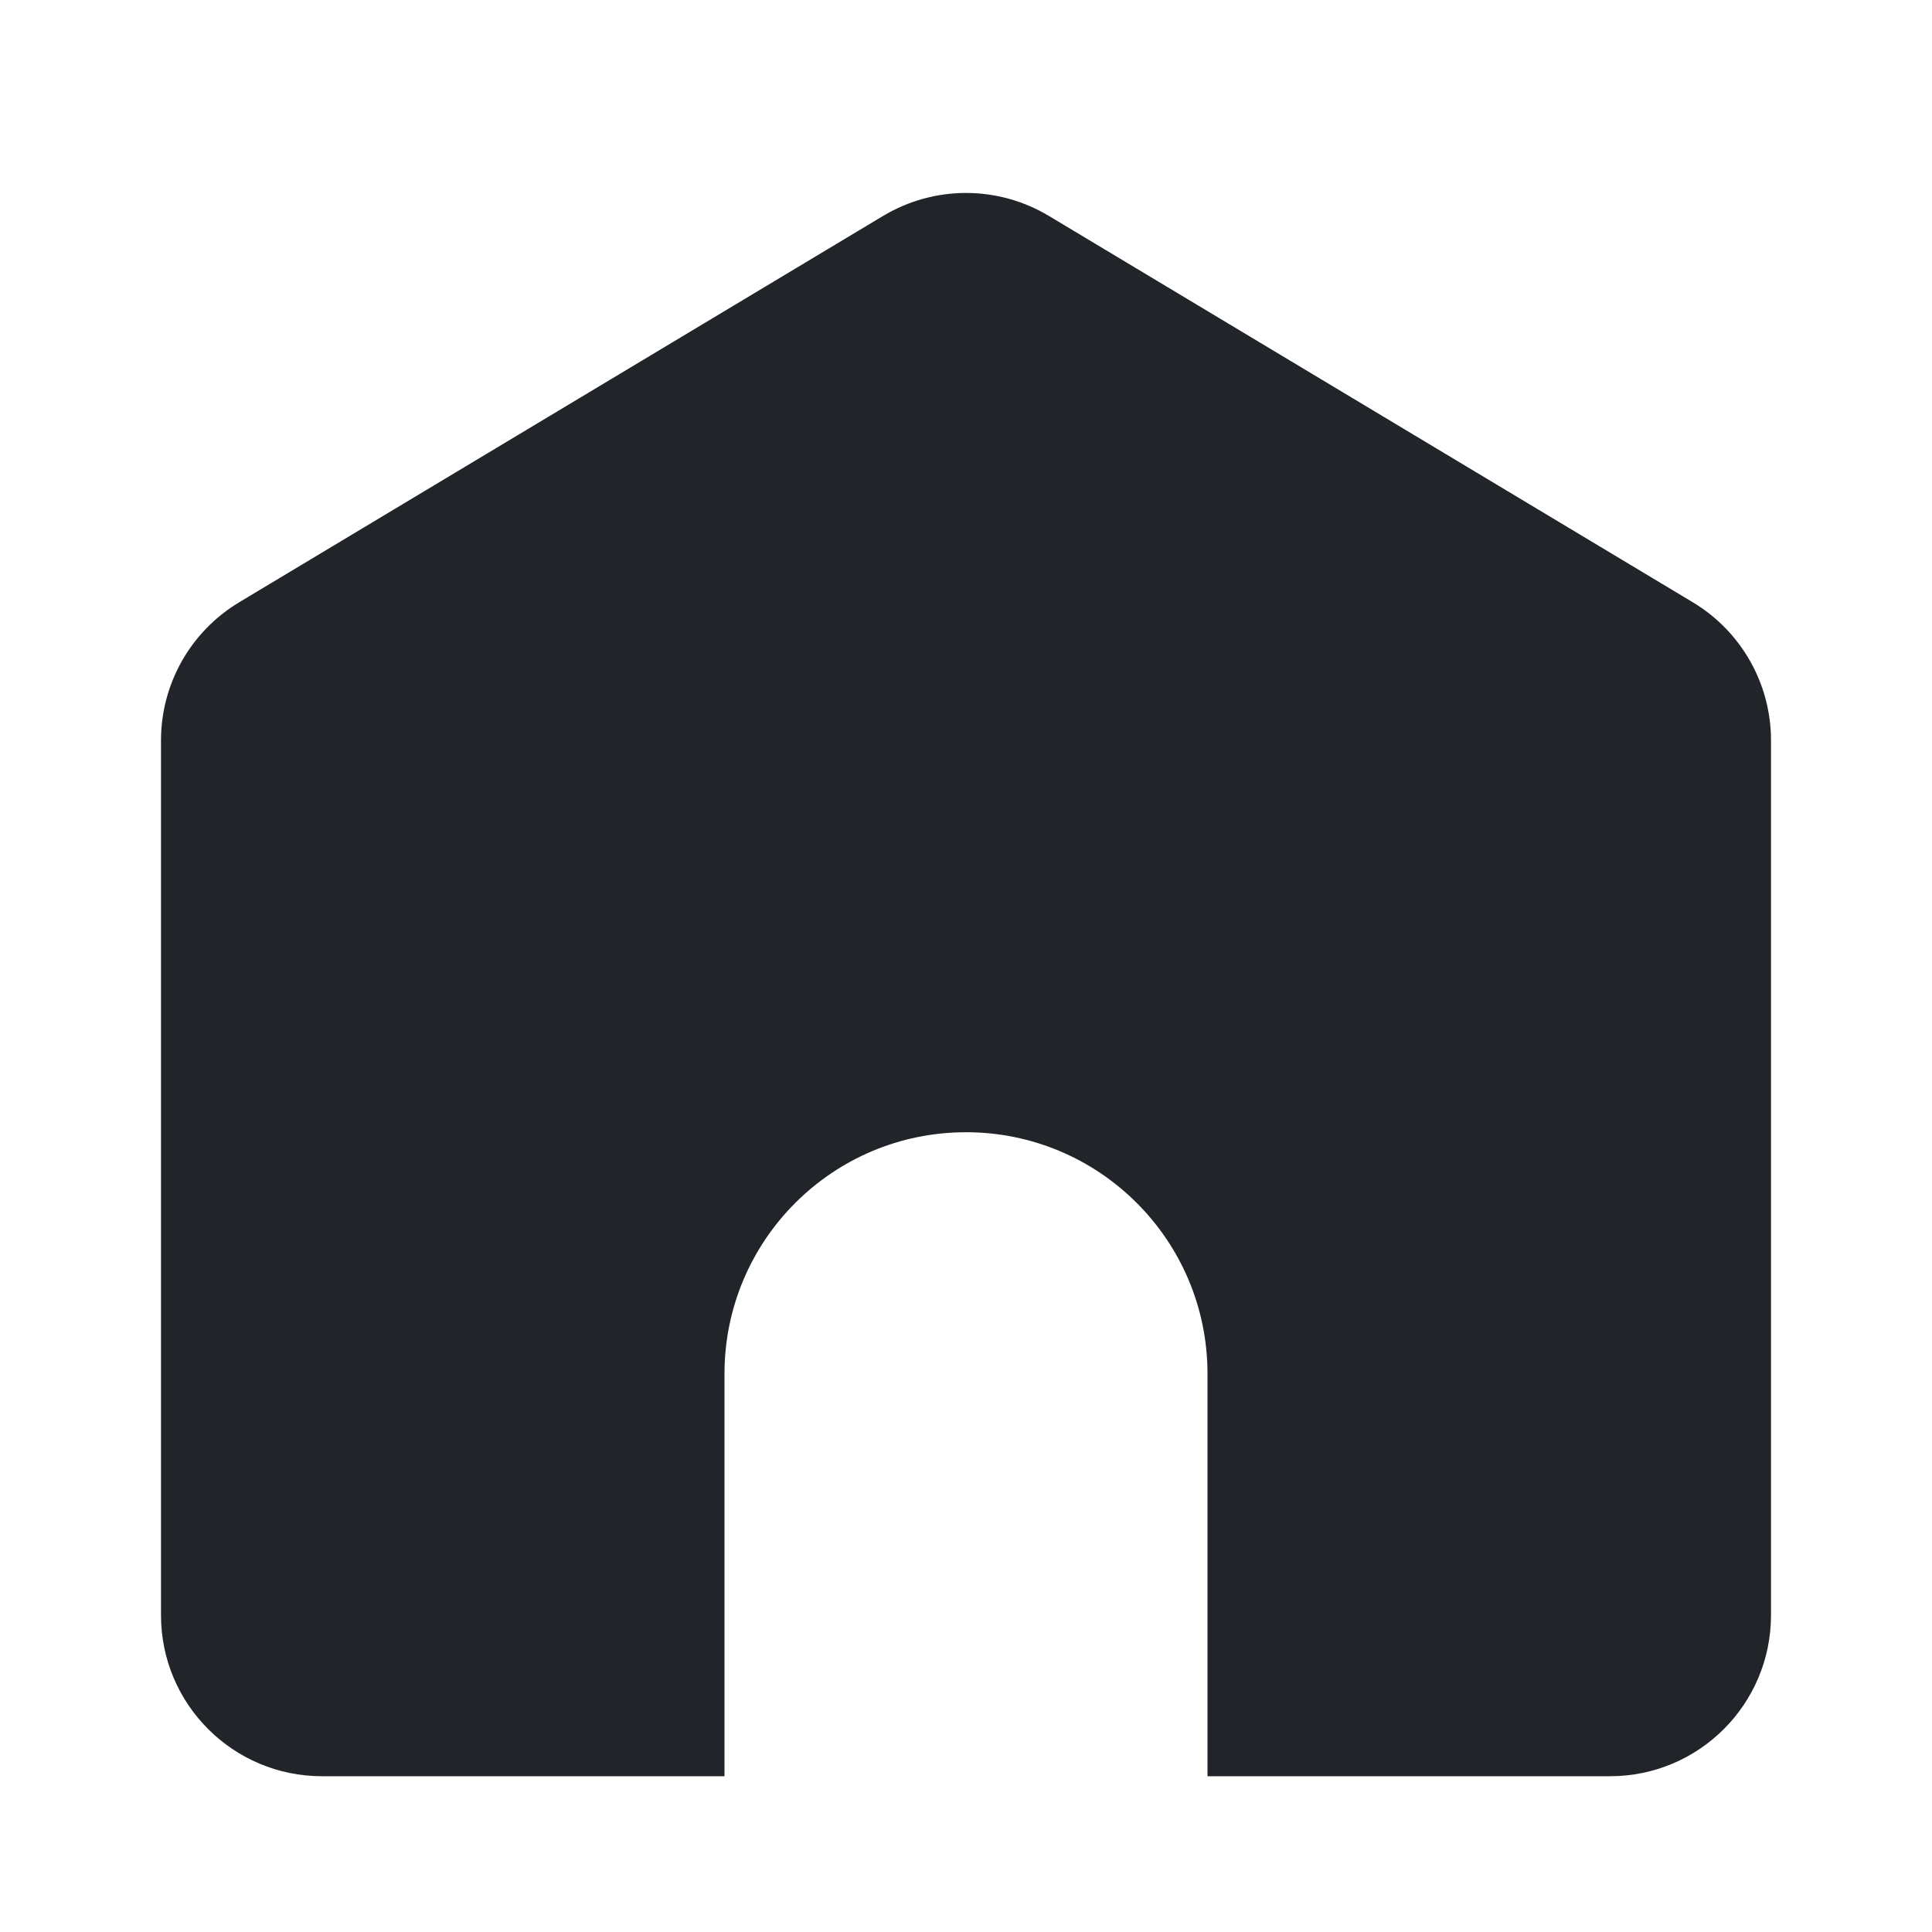
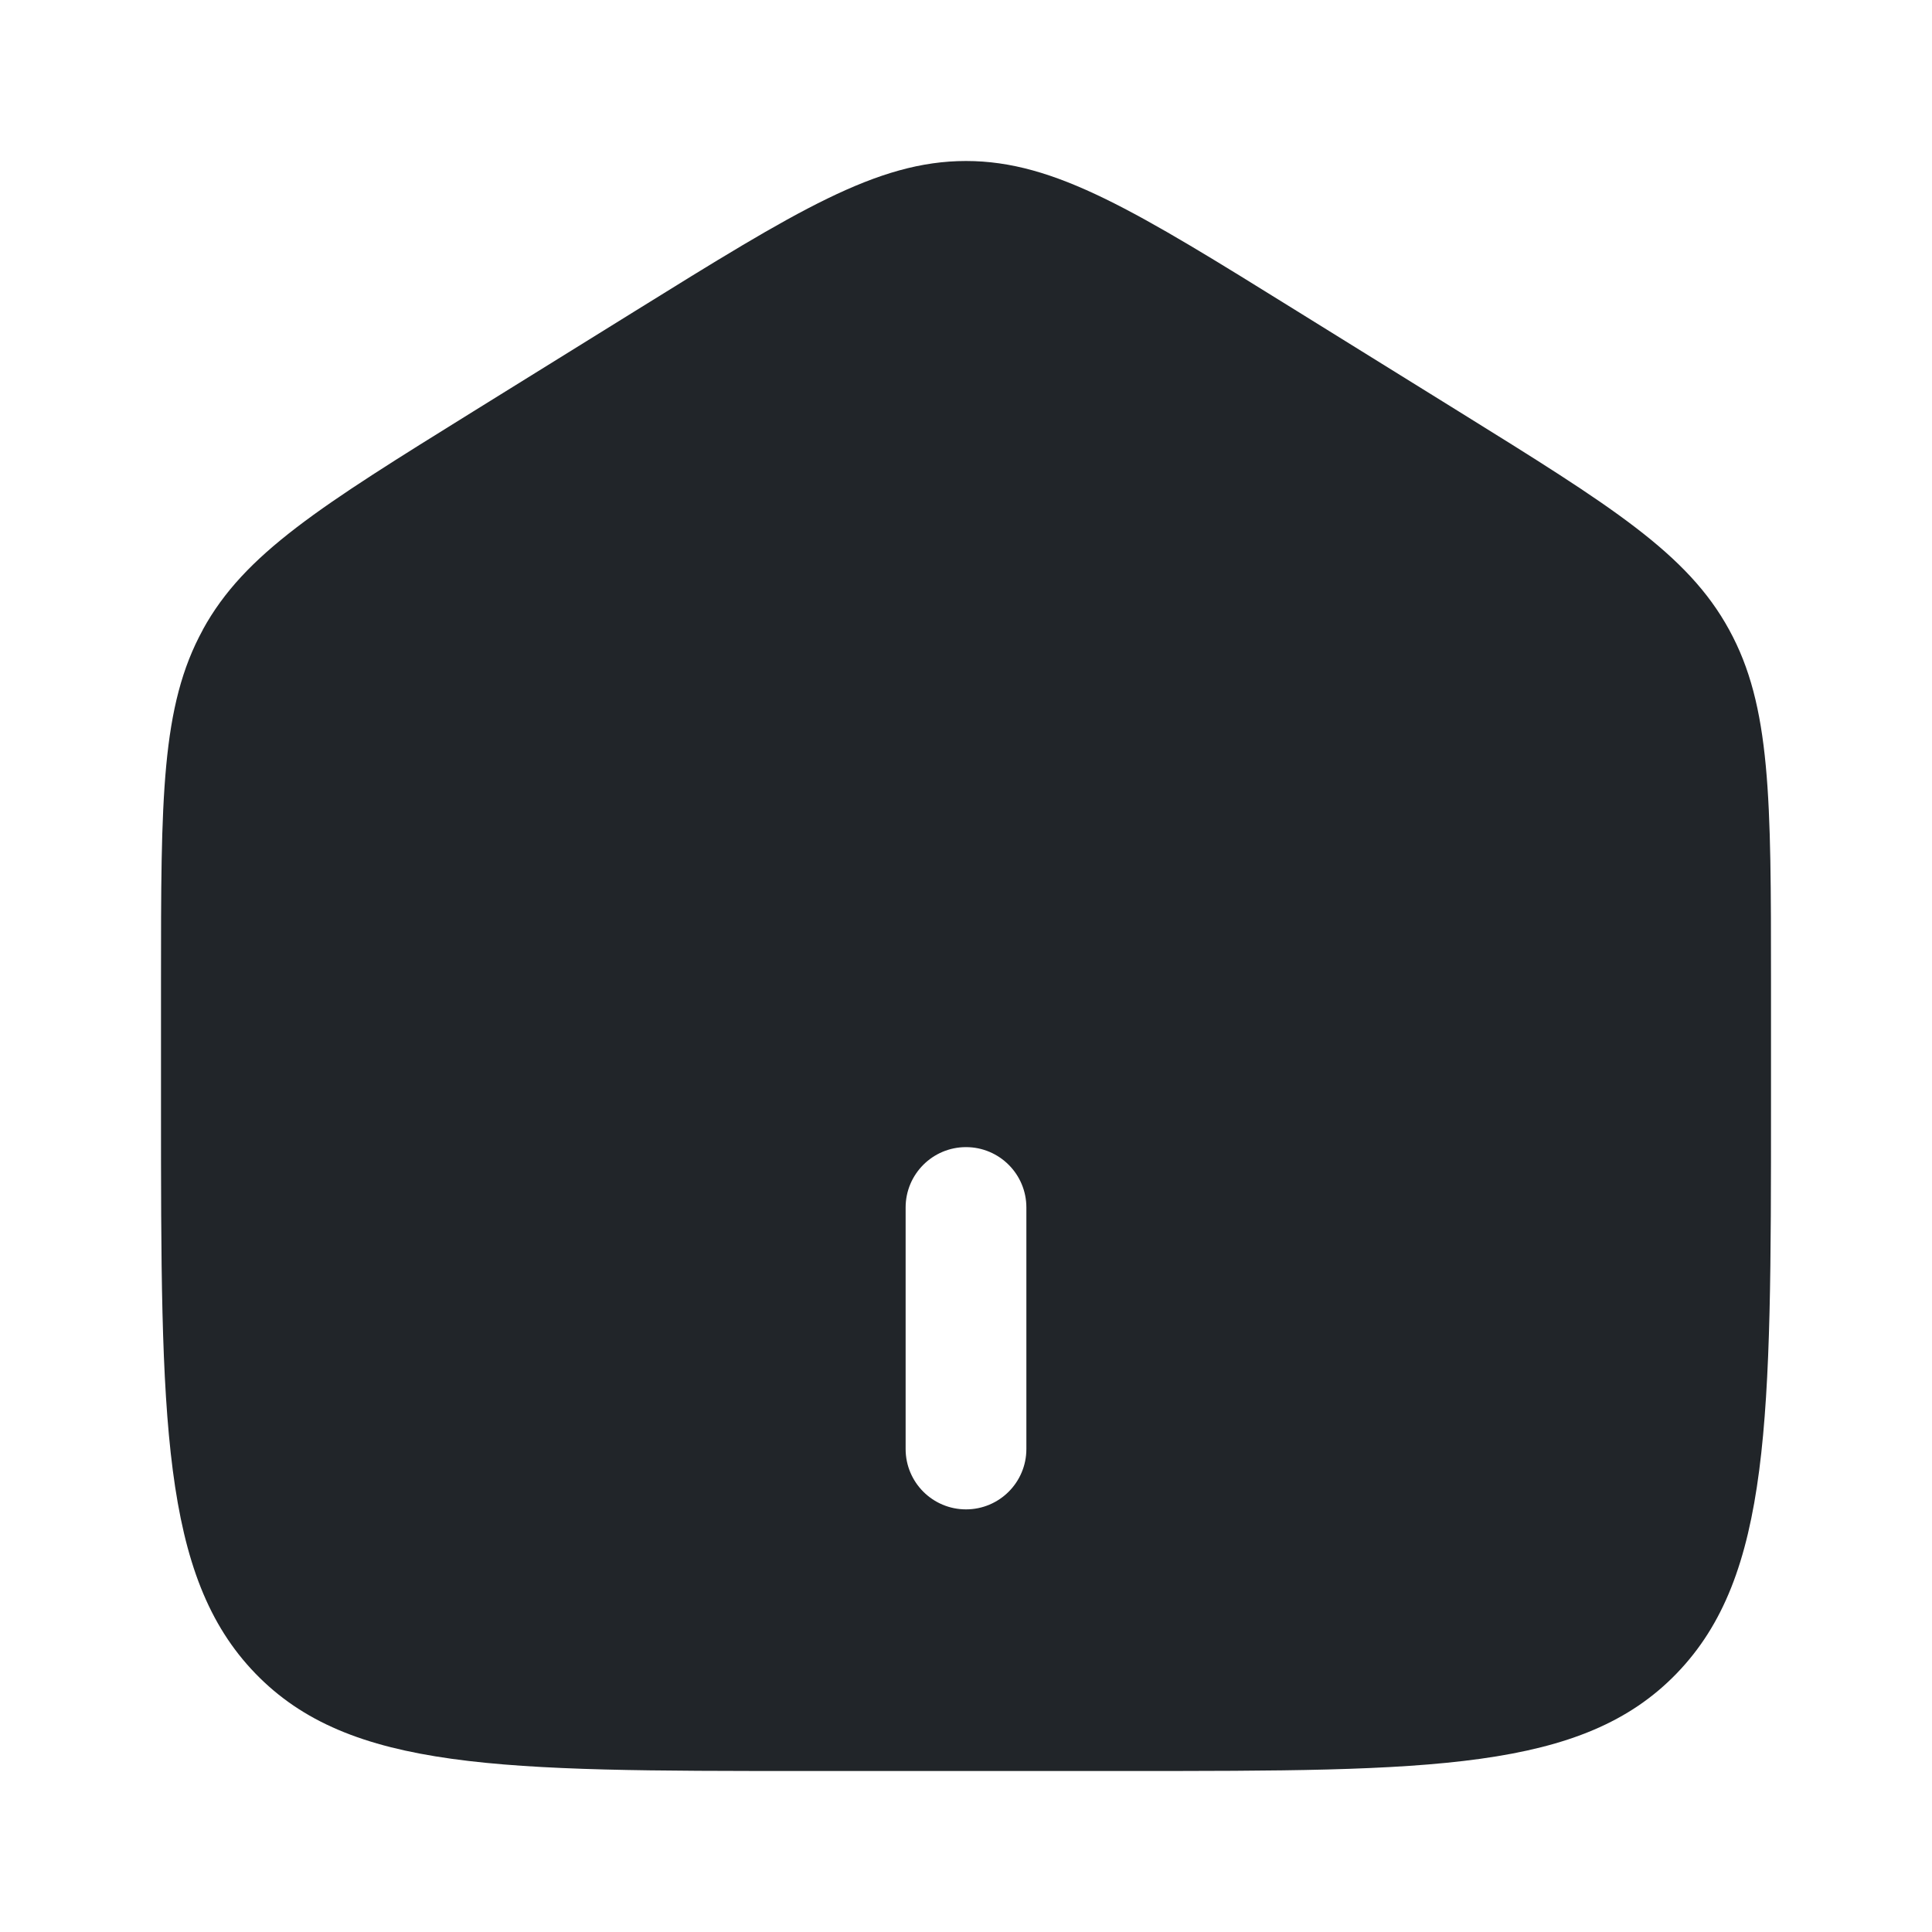
- <svg xmlns="http://www.w3.org/2000/svg" width="1em" height="1em" viewBox="-2 -1.5 24 24">
-   <path fill="#212529" d="M13 20.565v-5a3 3 0 0 0-6 0v5H2a2 2 0 0 1-2-2V7.697a2 2 0 0 1 .971-1.715l8-4.8a2 2 0 0 1 2.058 0l8 4.8A2 2 0 0 1 20 7.697v10.868a2 2 0 0 1-2 2z" />
+ <svg xmlns="http://www.w3.org/2000/svg" width="1em" height="1em" viewBox="0 0 24 24">
+   <path fill="#212529" fill-rule="evenodd" d="M2.52 7.823C2 8.77 2 9.915 2 12.203v1.522c0 3.9 0 5.851 1.172 7.063C4.343 22 6.229 22 10 22h4c3.771 0 5.657 0 6.828-1.212C22 19.576 22 17.626 22 13.725v-1.521c0-2.289 0-3.433-.52-4.381c-.518-.949-1.467-1.537-3.364-2.715l-2-1.241C14.111 2.622 13.108 2 12 2c-1.108 0-2.11.622-4.116 1.867l-2 1.241C3.987 6.286 3.038 6.874 2.519 7.823M11.25 18a.75.75 0 0 0 1.5 0v-3a.75.75 0 0 0-1.5 0z" clip-rule="evenodd" />
</svg>
